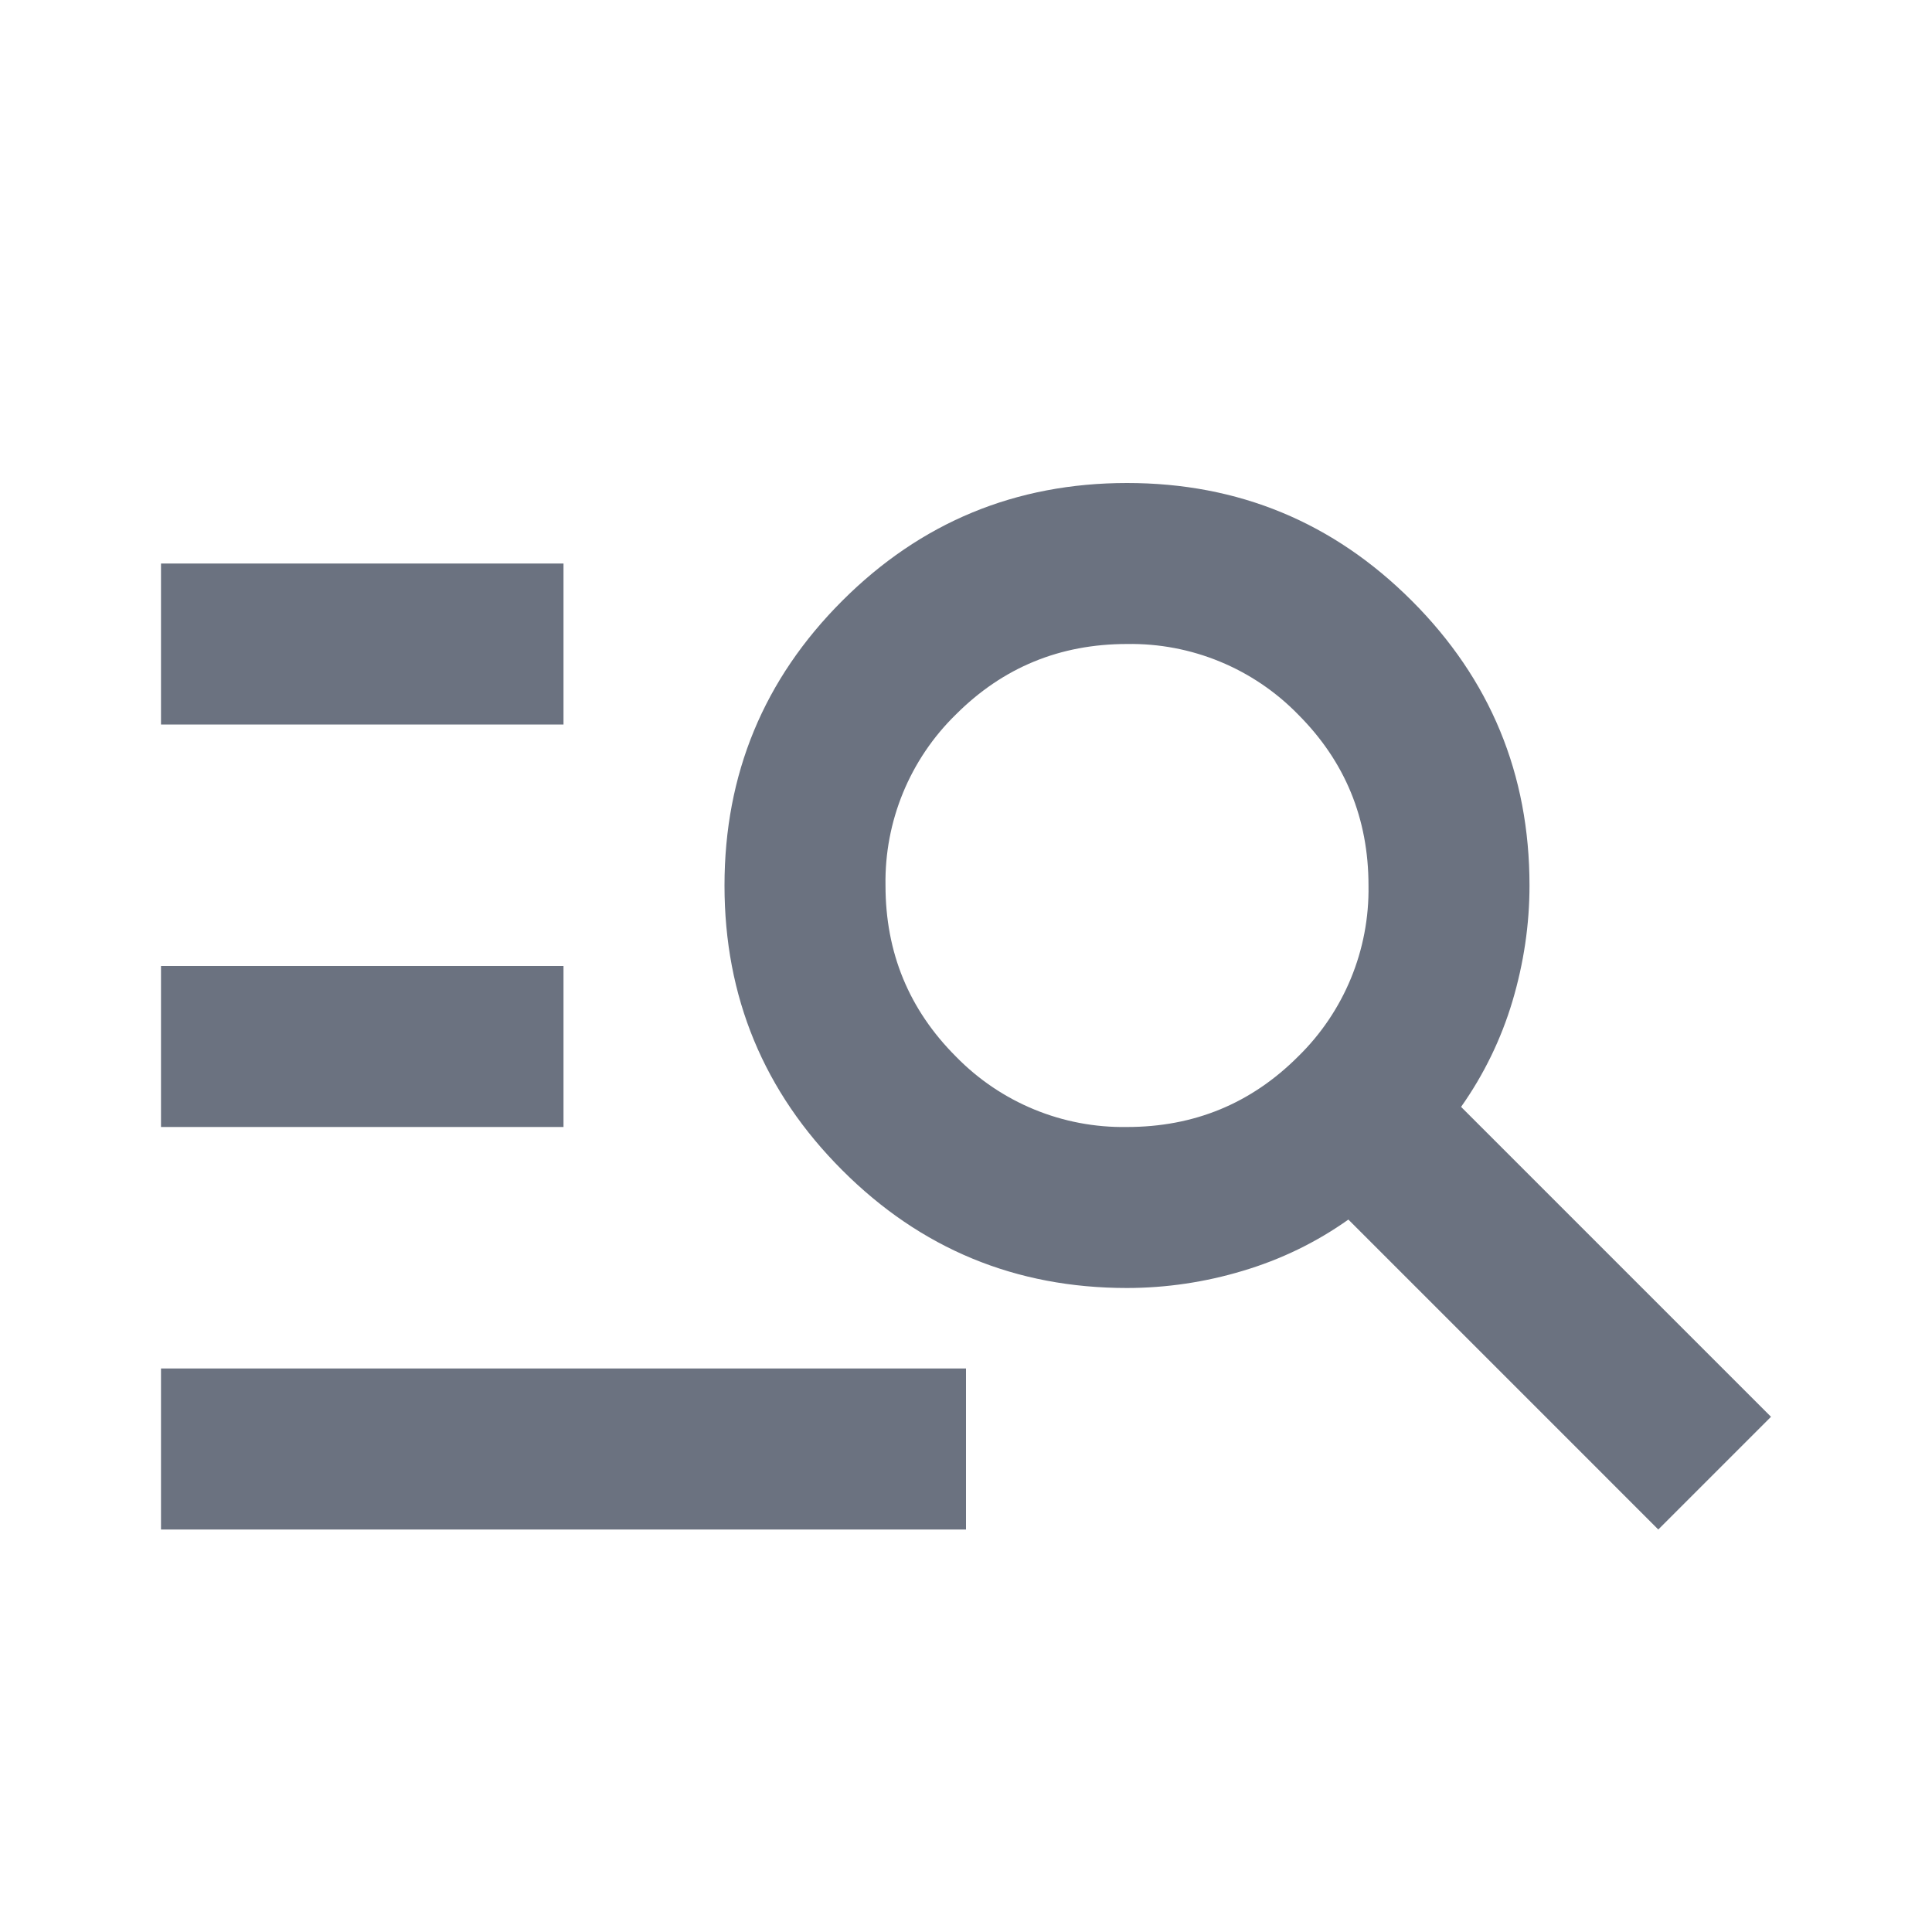
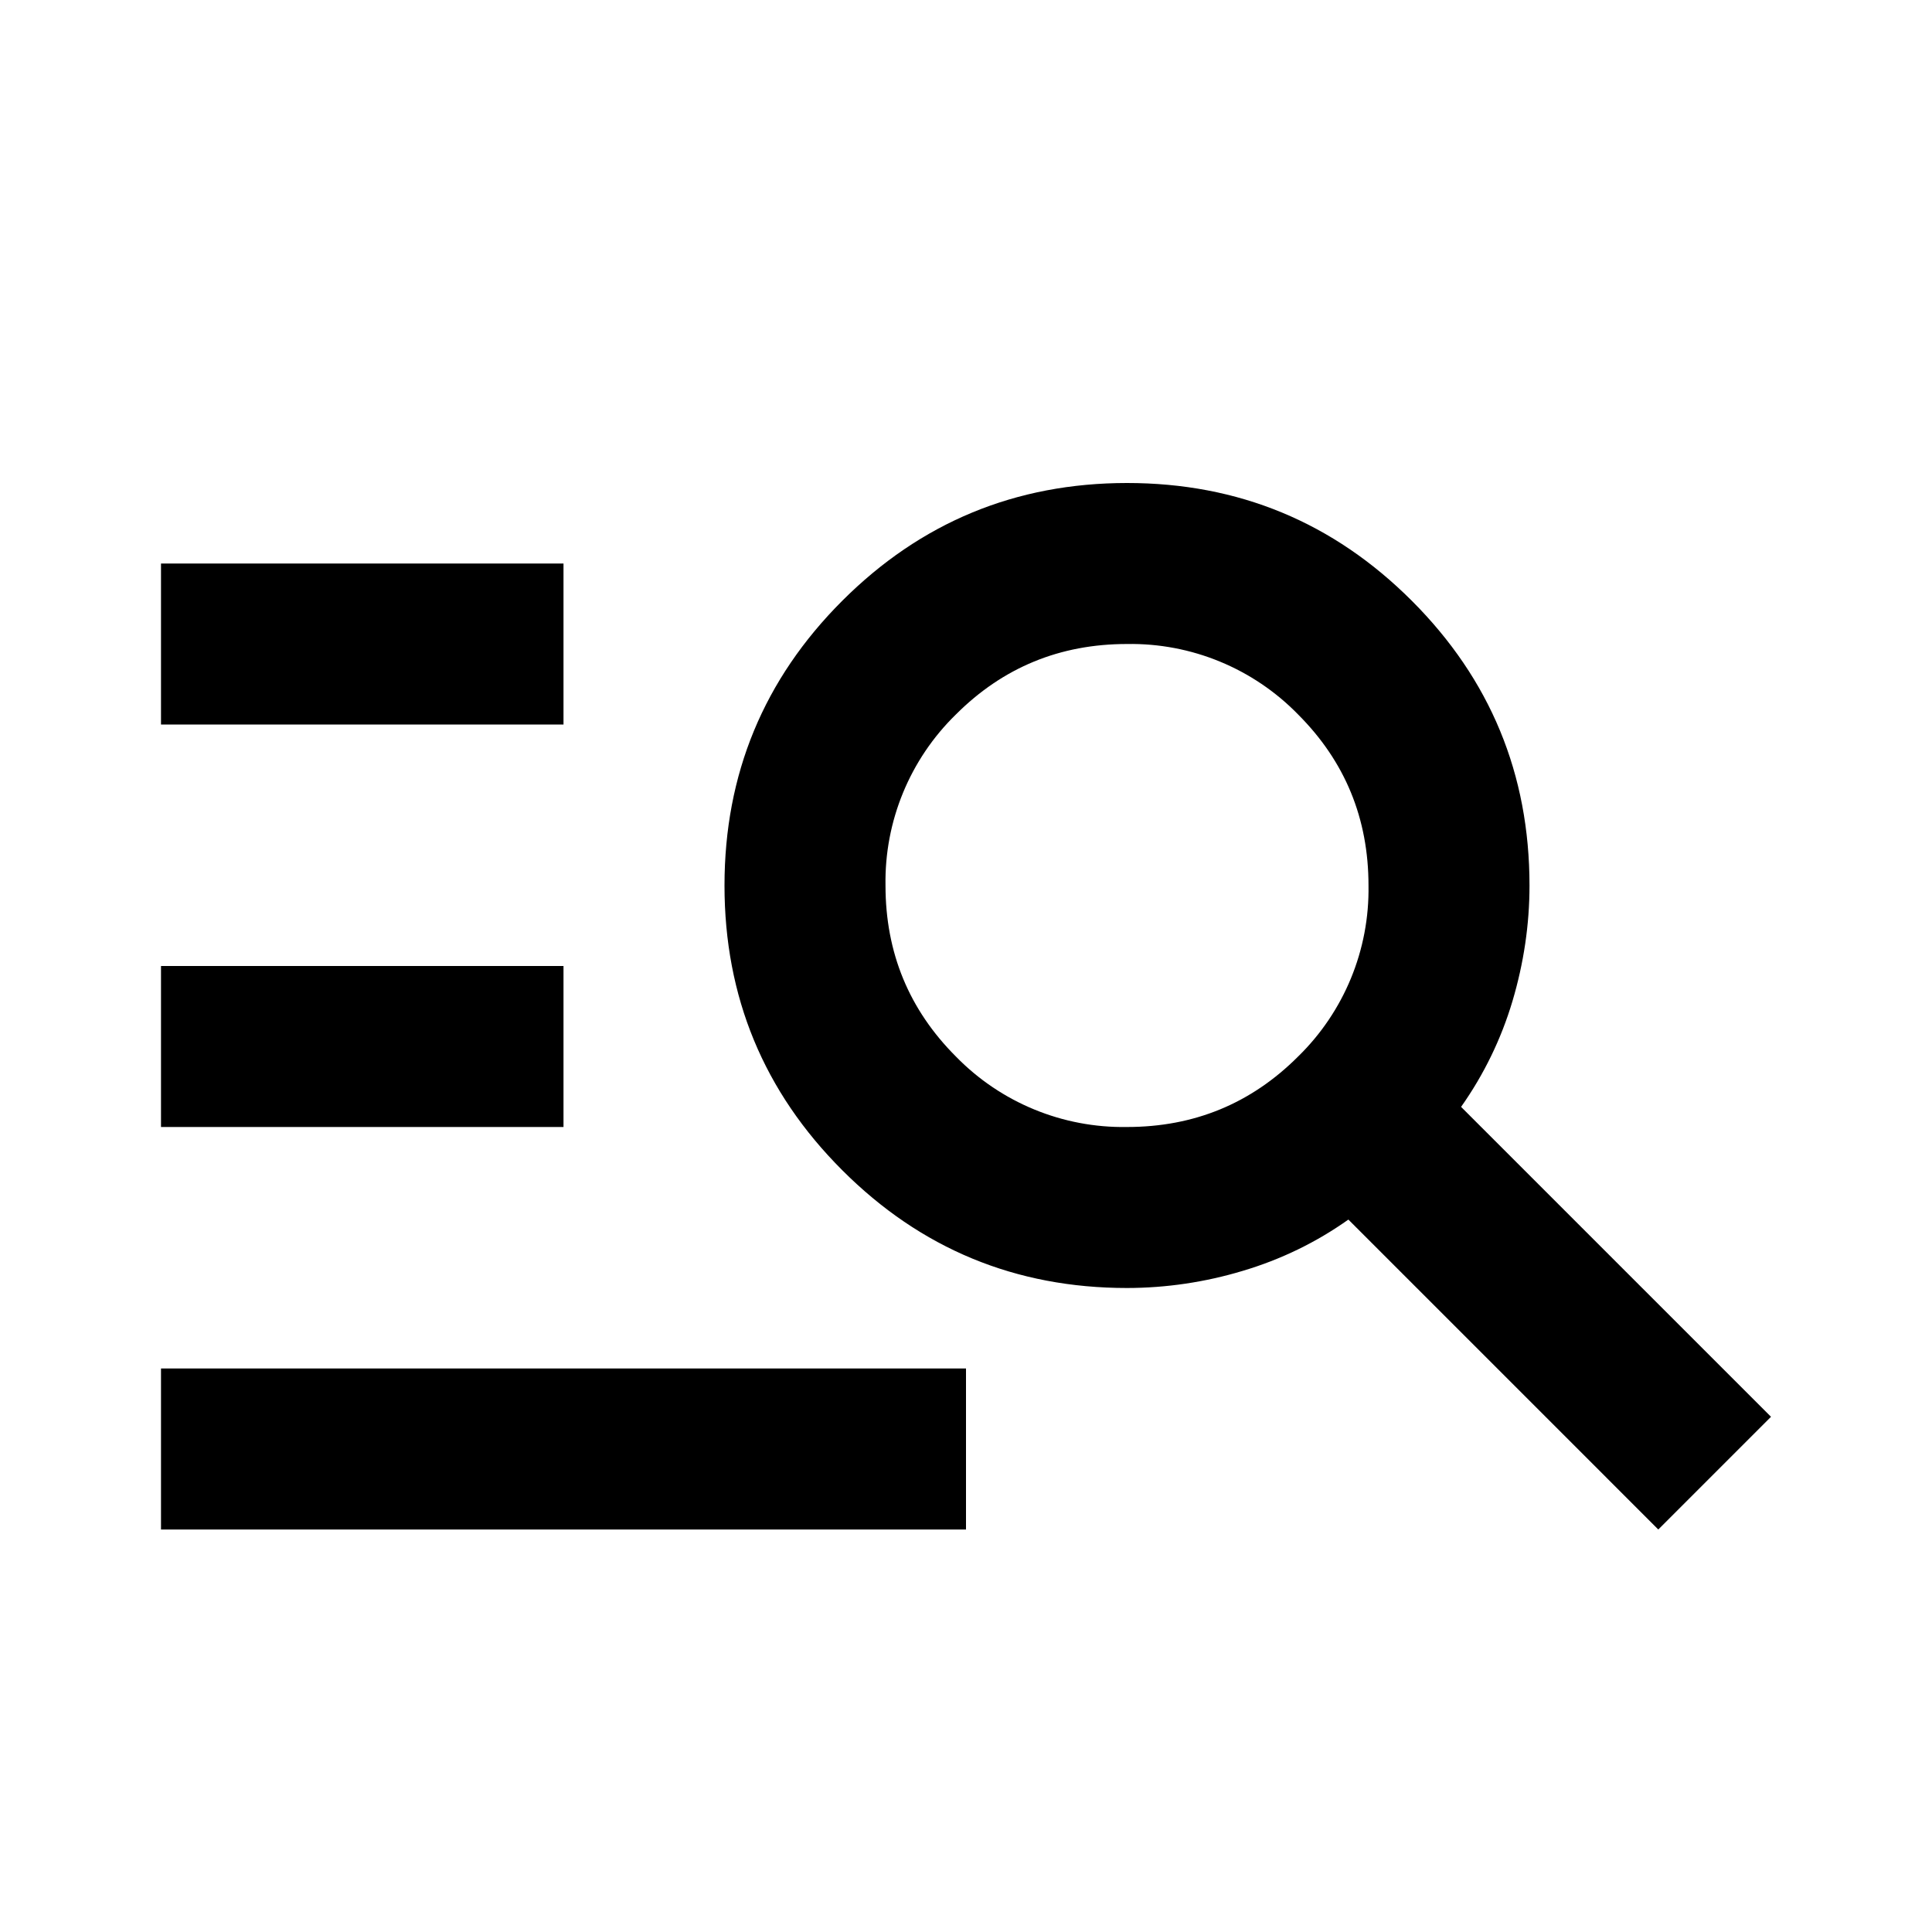
<svg xmlns="http://www.w3.org/2000/svg" width="24" height="24" fill="none" viewBox="0 0 24 24">
  <mask id="a" width="24" height="24" x="0" y="0" maskUnits="userSpaceOnUse" style="mask-type:alpha">
    <path fill="#d9d9d9" d="M0 0h24v24H0z" />
  </mask>
  <g mask="url(#a)">
-     <path fill="#6b7280" d="M2 19v-2h10v2zm0-5v-2h5v2zm0-5V7h5v2zm18.6 10-3.85-3.85q-.6.425-1.312.637A5 5 0 0 1 14 16q-2.075 0-3.537-1.463Q9 13.075 9 11t1.463-3.537T14 6q2.075 0 3.538 1.463Q19 8.925 19 11q0 .725-.212 1.438a4.5 4.5 0 0 1-.638 1.312L22 17.6zM14 14q1.25 0 2.125-.875A2.9 2.9 0 0 0 17 11q0-1.25-.875-2.125A2.9 2.9 0 0 0 14 8q-1.25 0-2.125.875A2.9 2.9 0 0 0 11 11q0 1.25.875 2.125A2.9 2.9 0 0 0 14 14" />
+     <path fill="currentColor" d="M2 19v-2h10v2zm0-5v-2h5v2zm0-5V7h5v2zm18.6 10-3.85-3.85q-.6.425-1.312.637A5 5 0 0 1 14 16q-2.075 0-3.537-1.463Q9 13.075 9 11t1.463-3.537T14 6q2.075 0 3.538 1.463Q19 8.925 19 11q0 .725-.212 1.438a4.5 4.5 0 0 1-.638 1.312L22 17.6zM14 14q1.25 0 2.125-.875A2.9 2.9 0 0 0 17 11q0-1.25-.875-2.125A2.9 2.9 0 0 0 14 8q-1.25 0-2.125.875A2.9 2.9 0 0 0 11 11q0 1.25.875 2.125A2.9 2.9 0 0 0 14 14" />
  </g>
</svg>
